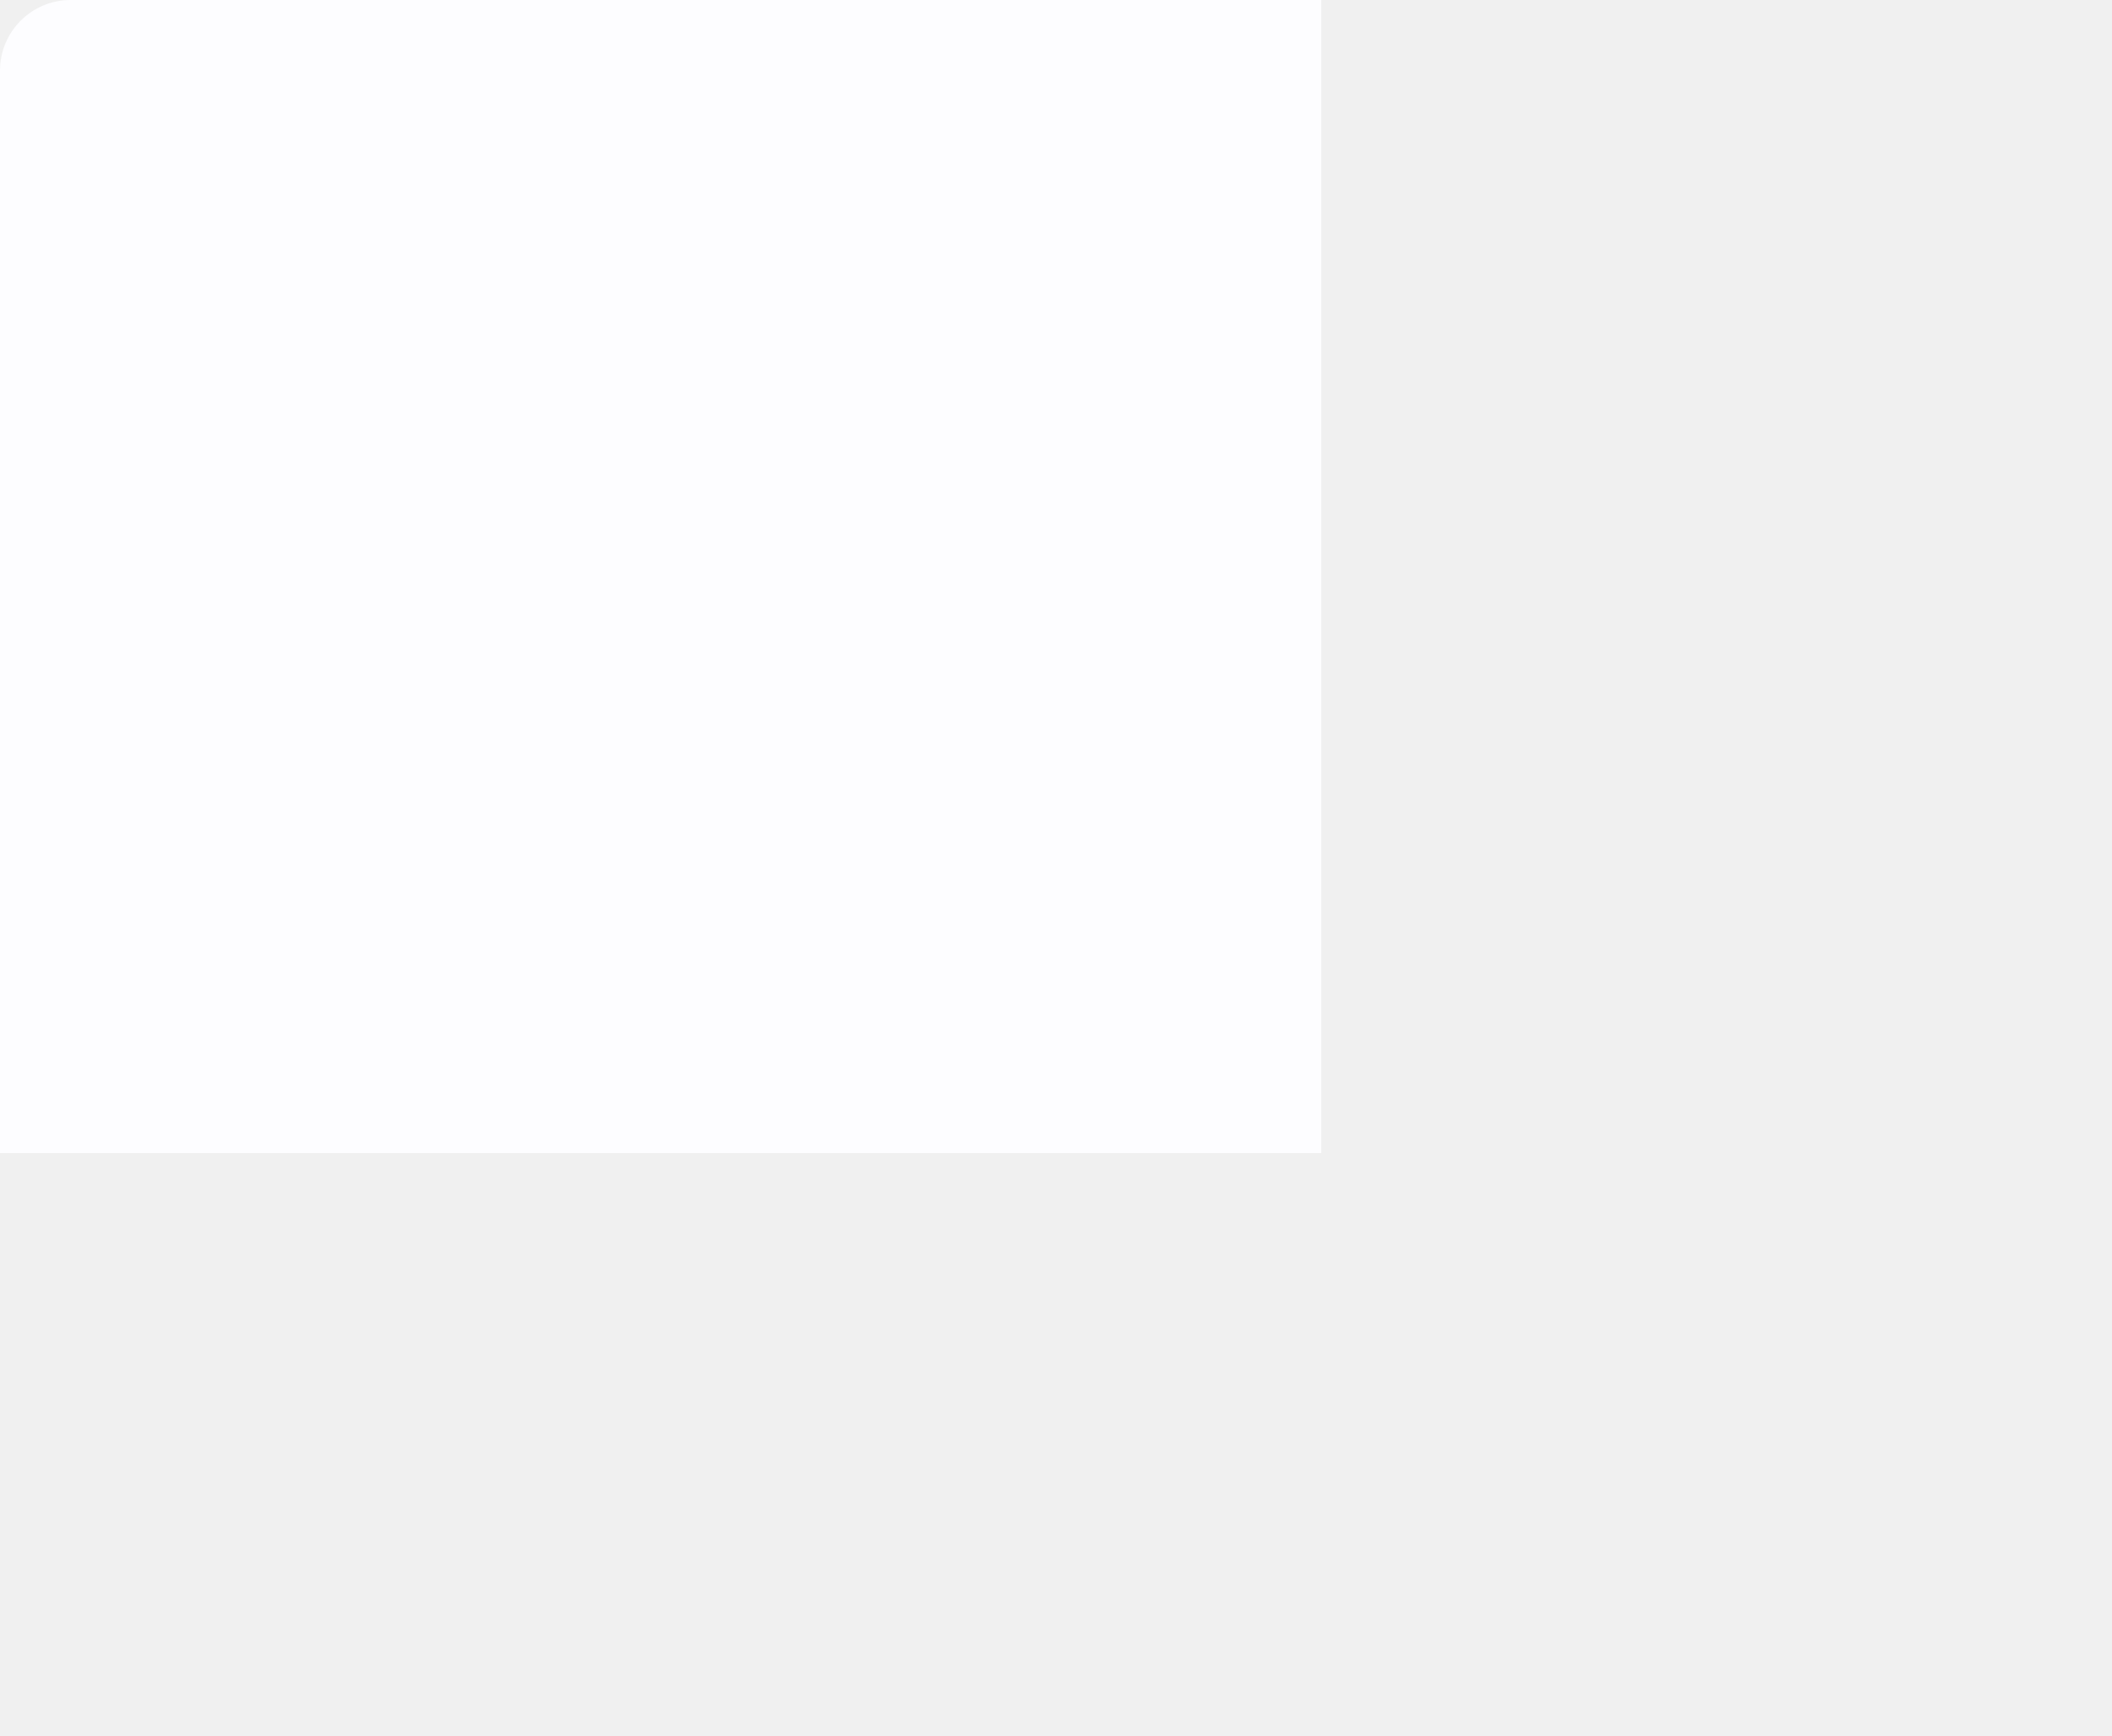
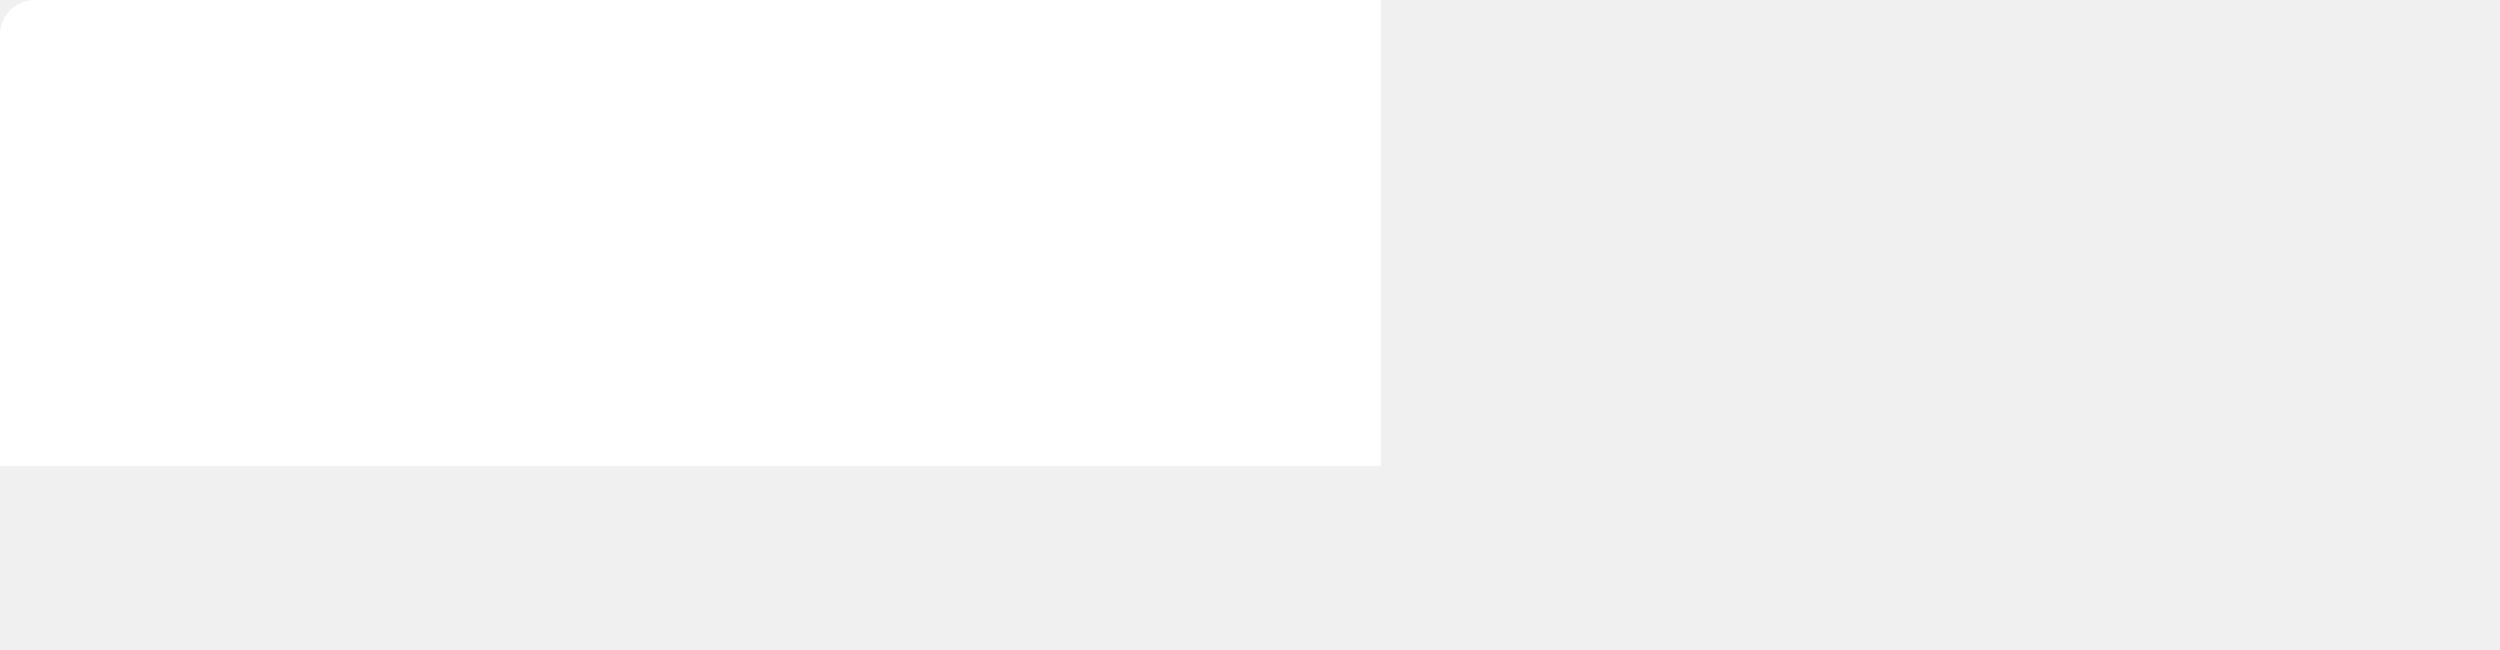
- <svg xmlns="http://www.w3.org/2000/svg" width="718" height="590" viewBox="0 0 718 590" fill="none">
-   <g filter="url(#filter18_442)">
-     <path d="M694,0L24,0C10.745,0 0,10.745 0,24L0,566C0,579.254 10.745,590 24,590L694,590C707.254,590 718,579.254 718,566L718,24C718,10.745 707.254,0 694,0Z" fill="#FDFDFF" />
+ <svg xmlns="http://www.w3.org/2000/svg" width="1724" height="448" viewBox="0 0 1724 448" fill="none">
+   <g filter="url(#filter23_796)">
+     <path d="M1700,0L24,0C10.745,0 0,10.745 0,24L0,424C0,437.254 10.745,448 24,448L1700,448C1713.254,448 1724,437.254 1724,424L1724,24C1724,10.745 1713.254,0 1700,0Z" fill="#FFFFFF" />
  </g>
  <defs>
-     <filter id="filter18_442" x="-90" y="-90" width="539" height="482" filterUnits="userSpaceOnUse" color-interpolation-filters="sRGB">
+     <filter id="filter23_796" x="-90" y="-90" width="1042" height="411" filterUnits="userSpaceOnUse" color-interpolation-filters="sRGB">
      <feFlood flood-opacity="0" result="BackgroundImageFix" />
      <feColorMatrix in="SourceAlpha" type="matrix" values="0 0 0 0 0 0 0 0 0 0 0 0 0 0 0 0 0 0 127 0" result="hardAlpha" />
      <feMorphology radius="0" operator="dilate" in="SourceAlpha" result="0dropshadow" />
      <feOffset dx="0" dy="97" />
      <feGaussianBlur stdDeviation="45" />
      <feComposite in2="hardAlpha" operator="out" />
      <feColorMatrix type="matrix" values="0 0 0 0 0.027 0 0 0 0 0 0 0 0 0 0.231 0 0 0 0.15 0" />
      <feBlend mode="normal" in2="BackgroundImageFix" result="0dropshadow" />
      <feBlend mode="normal" in="SourceGraphic" in2="0dropshadow" result="shape" />
    </filter>
  </defs>
</svg>
